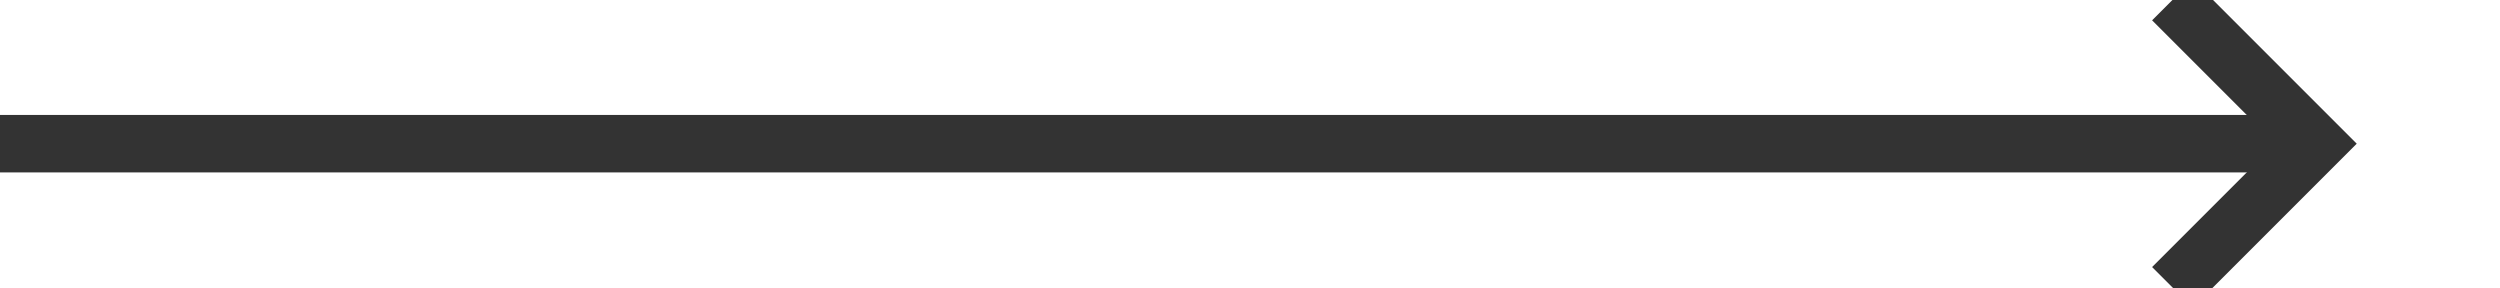
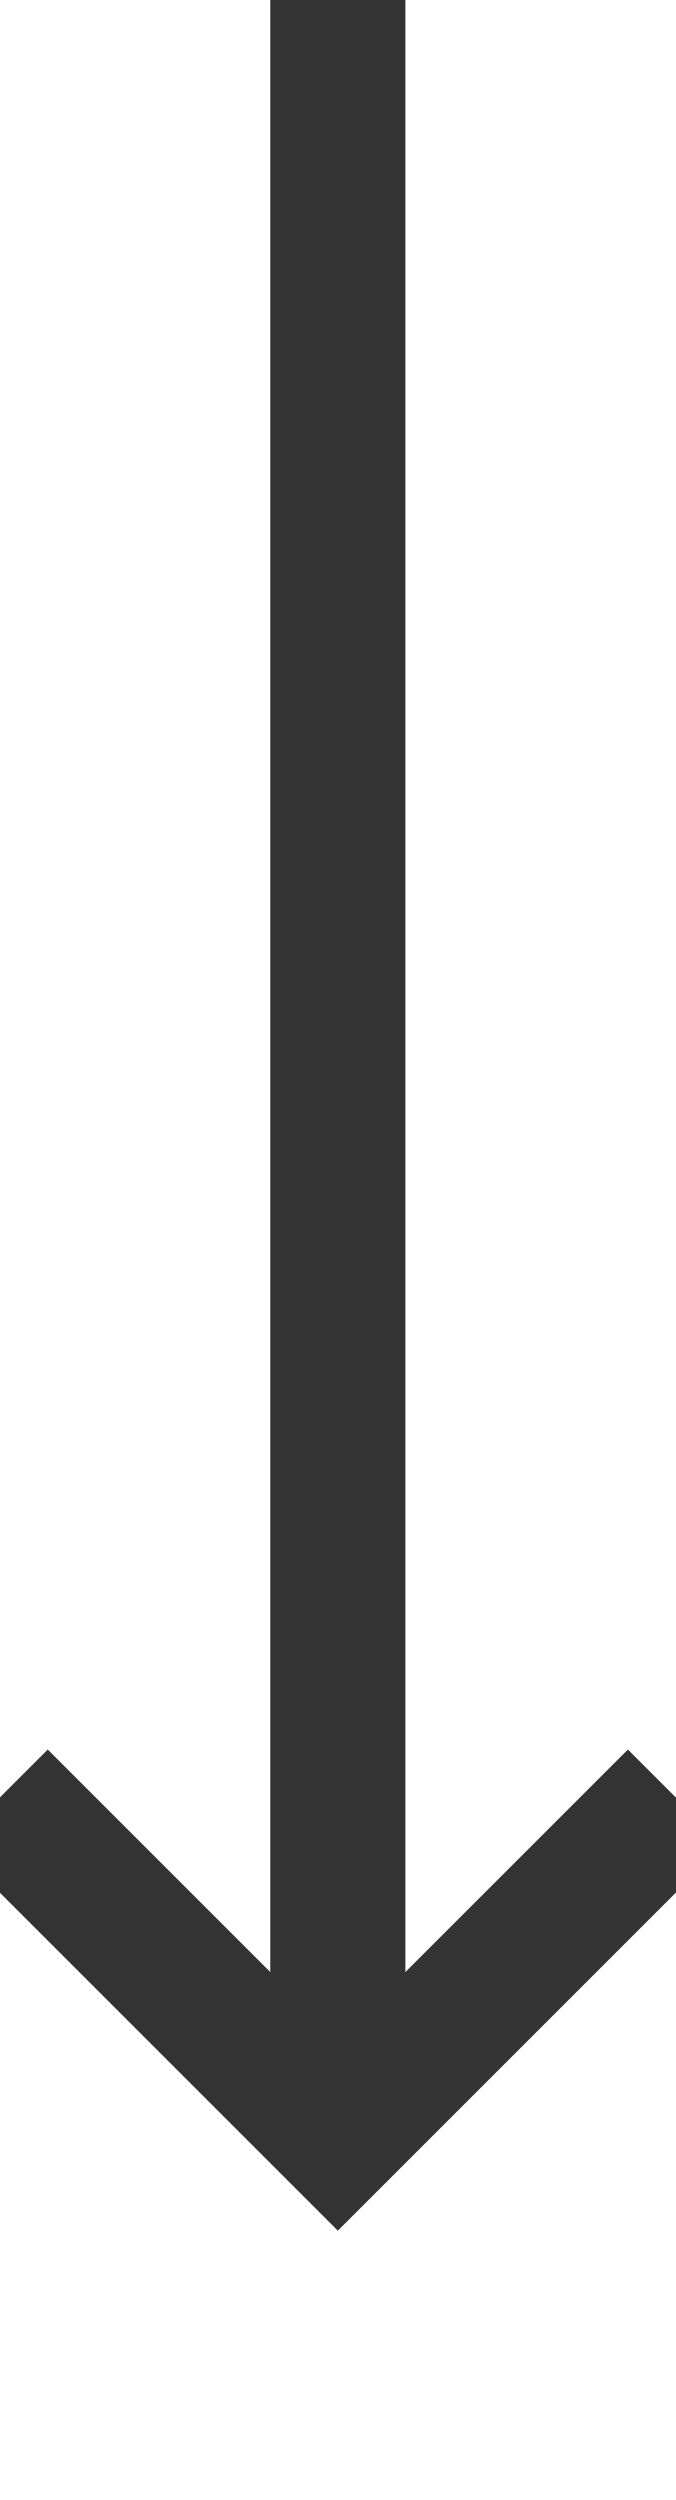
- <svg xmlns="http://www.w3.org/2000/svg" version="1.1" width="87px" height="10px" preserveAspectRatio="xMinYMid meet" viewBox="1640 264  87 8">
-   <path d="M 1640 268  L 1720 268  " stroke-width="2" stroke="#333333" fill="none" />
-   <path d="M 1714.893 263.707  L 1719.186 268  L 1714.893 272.293  L 1716.307 273.707  L 1721.307 268.707  L 1722.014 268  L 1721.307 267.293  L 1716.307 262.293  L 1714.893 263.707  Z " fill-rule="nonzero" fill="#333333" stroke="none" />
+ <svg xmlns="http://www.w3.org/2000/svg" version="1.1" width="10px" height="37px" preserveAspectRatio="xMidYMin meet" viewBox="1566 216  8 37">
+   <path d="M 1570 216  L 1570 247  " stroke-width="2" stroke="#333333" fill="none" />
+   <path d="M 1574.293 241.893  L 1570 246.186  L 1565.707 241.893  L 1564.293 243.307  L 1569.293 248.307  L 1570 249.014  L 1570.707 248.307  L 1575.707 243.307  L 1574.293 241.893  Z " fill-rule="nonzero" fill="#333333" stroke="none" />
</svg>
